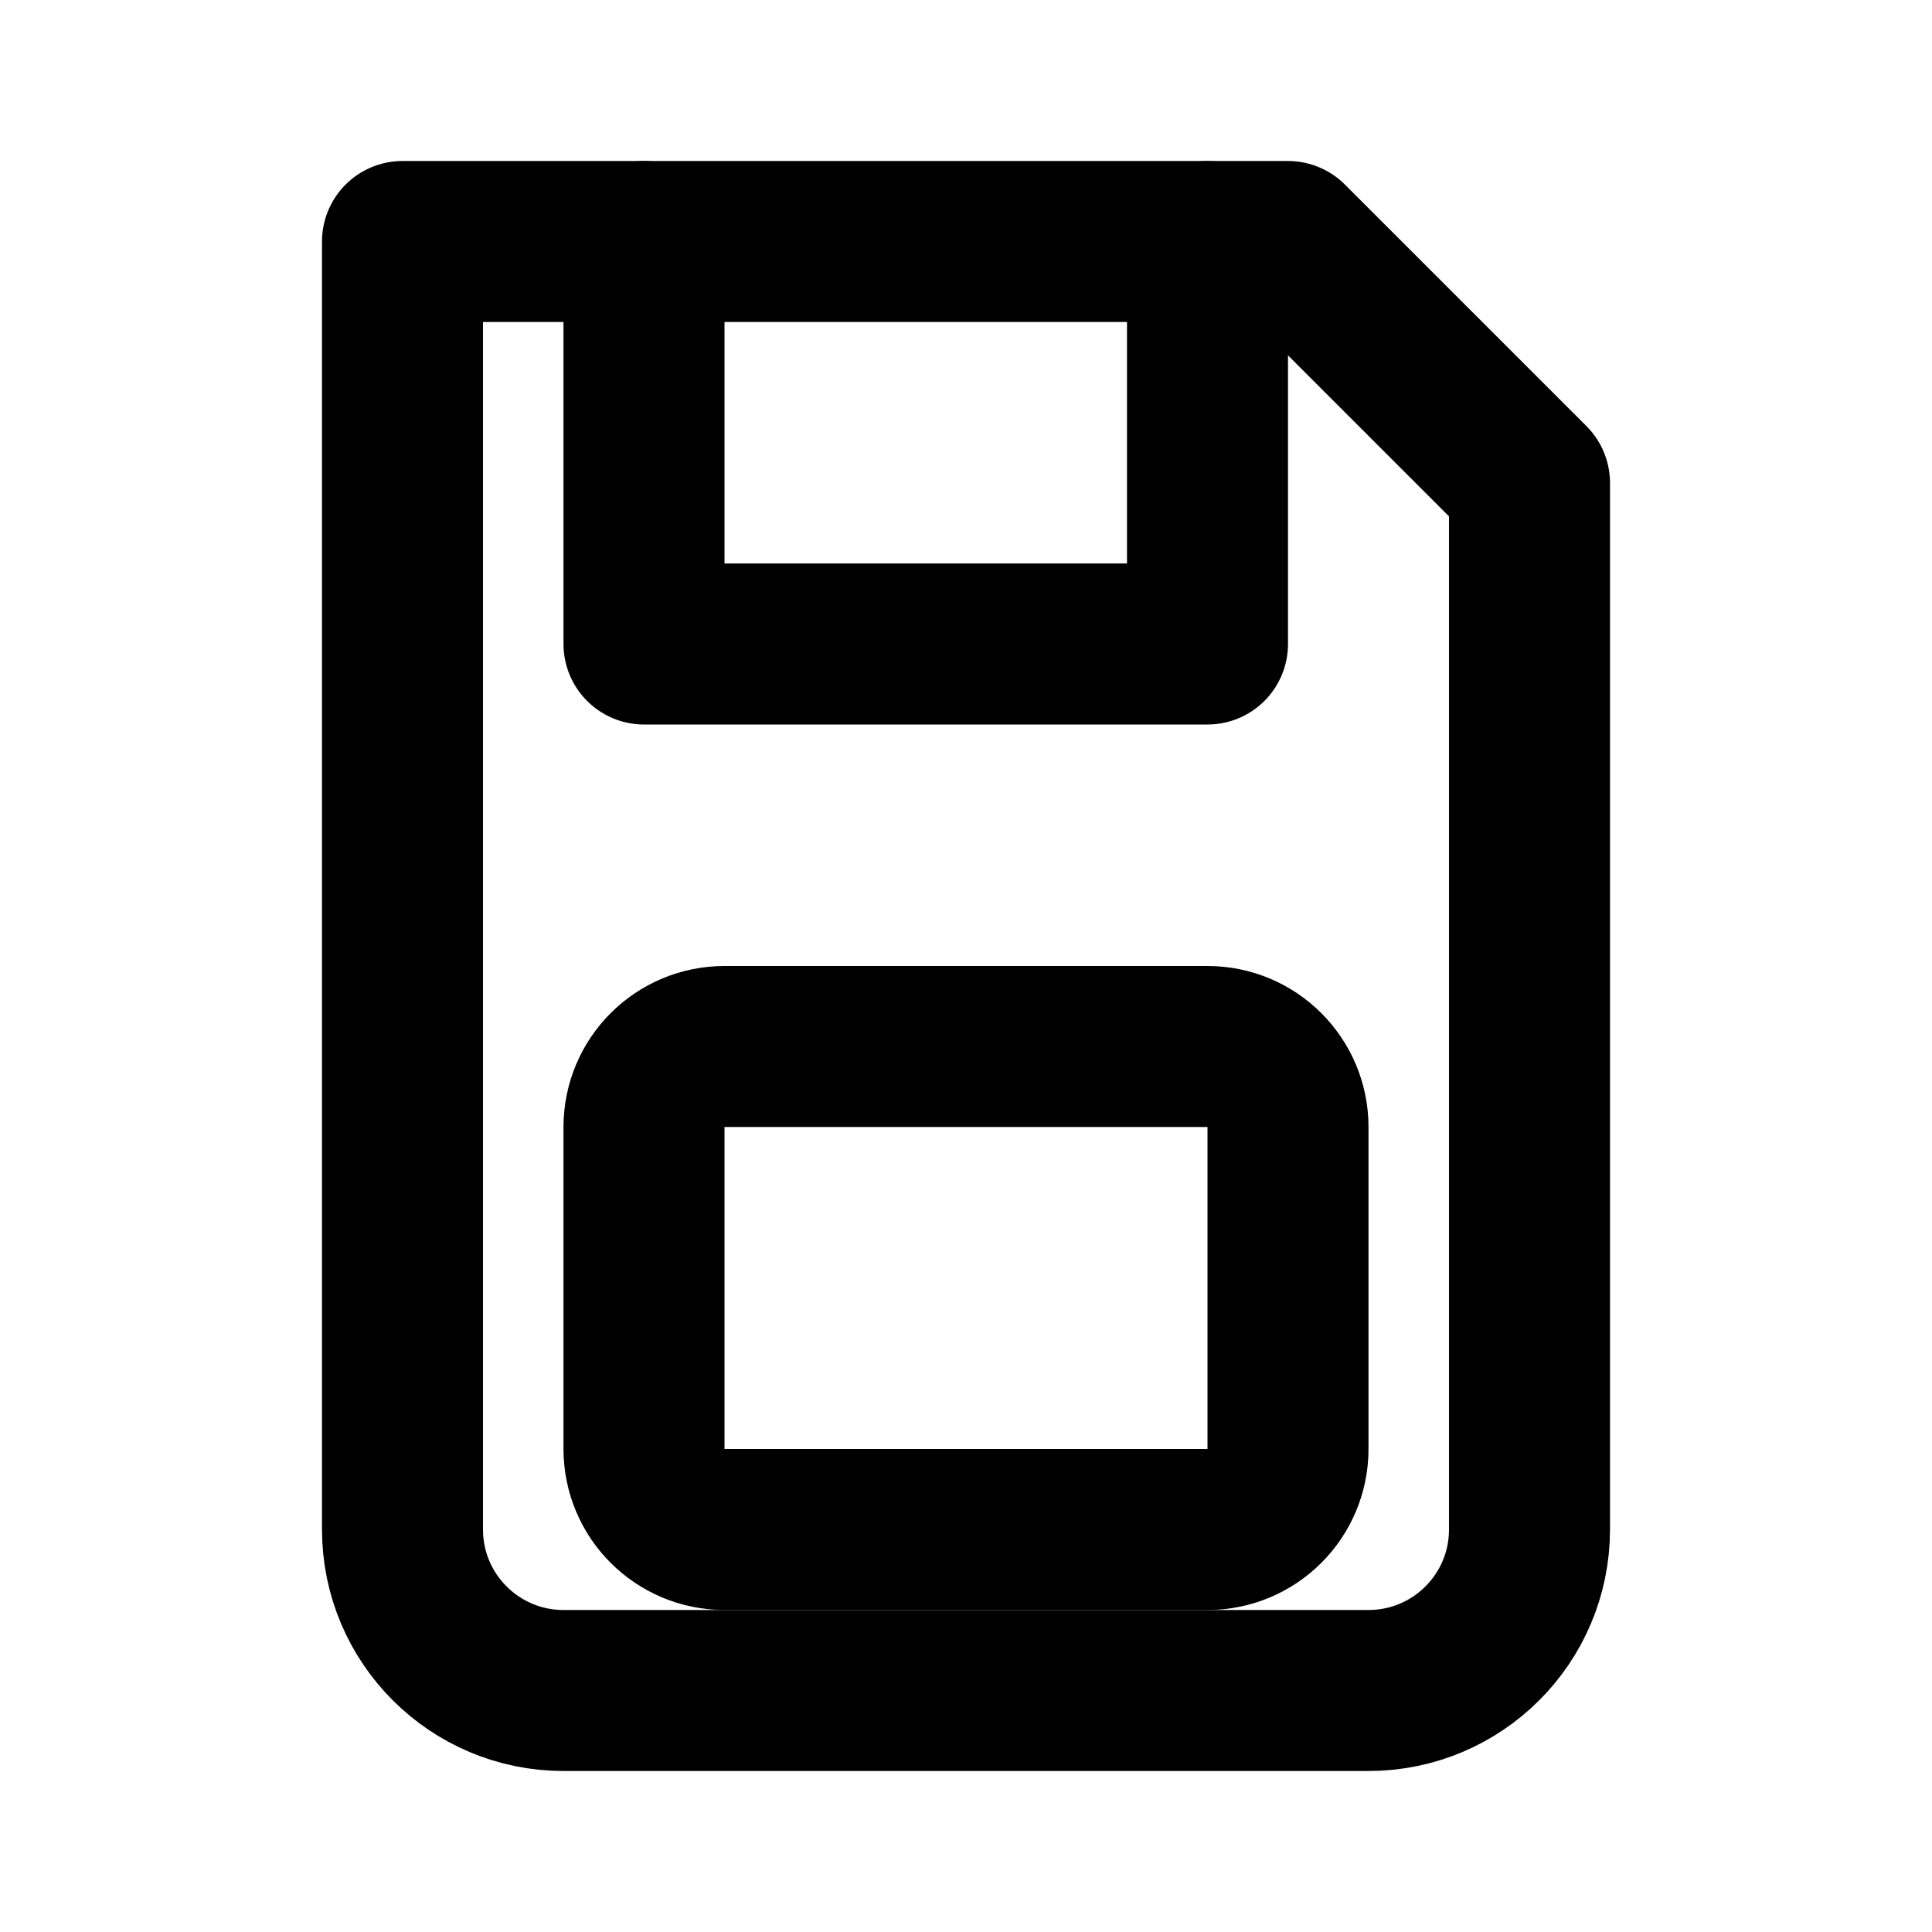
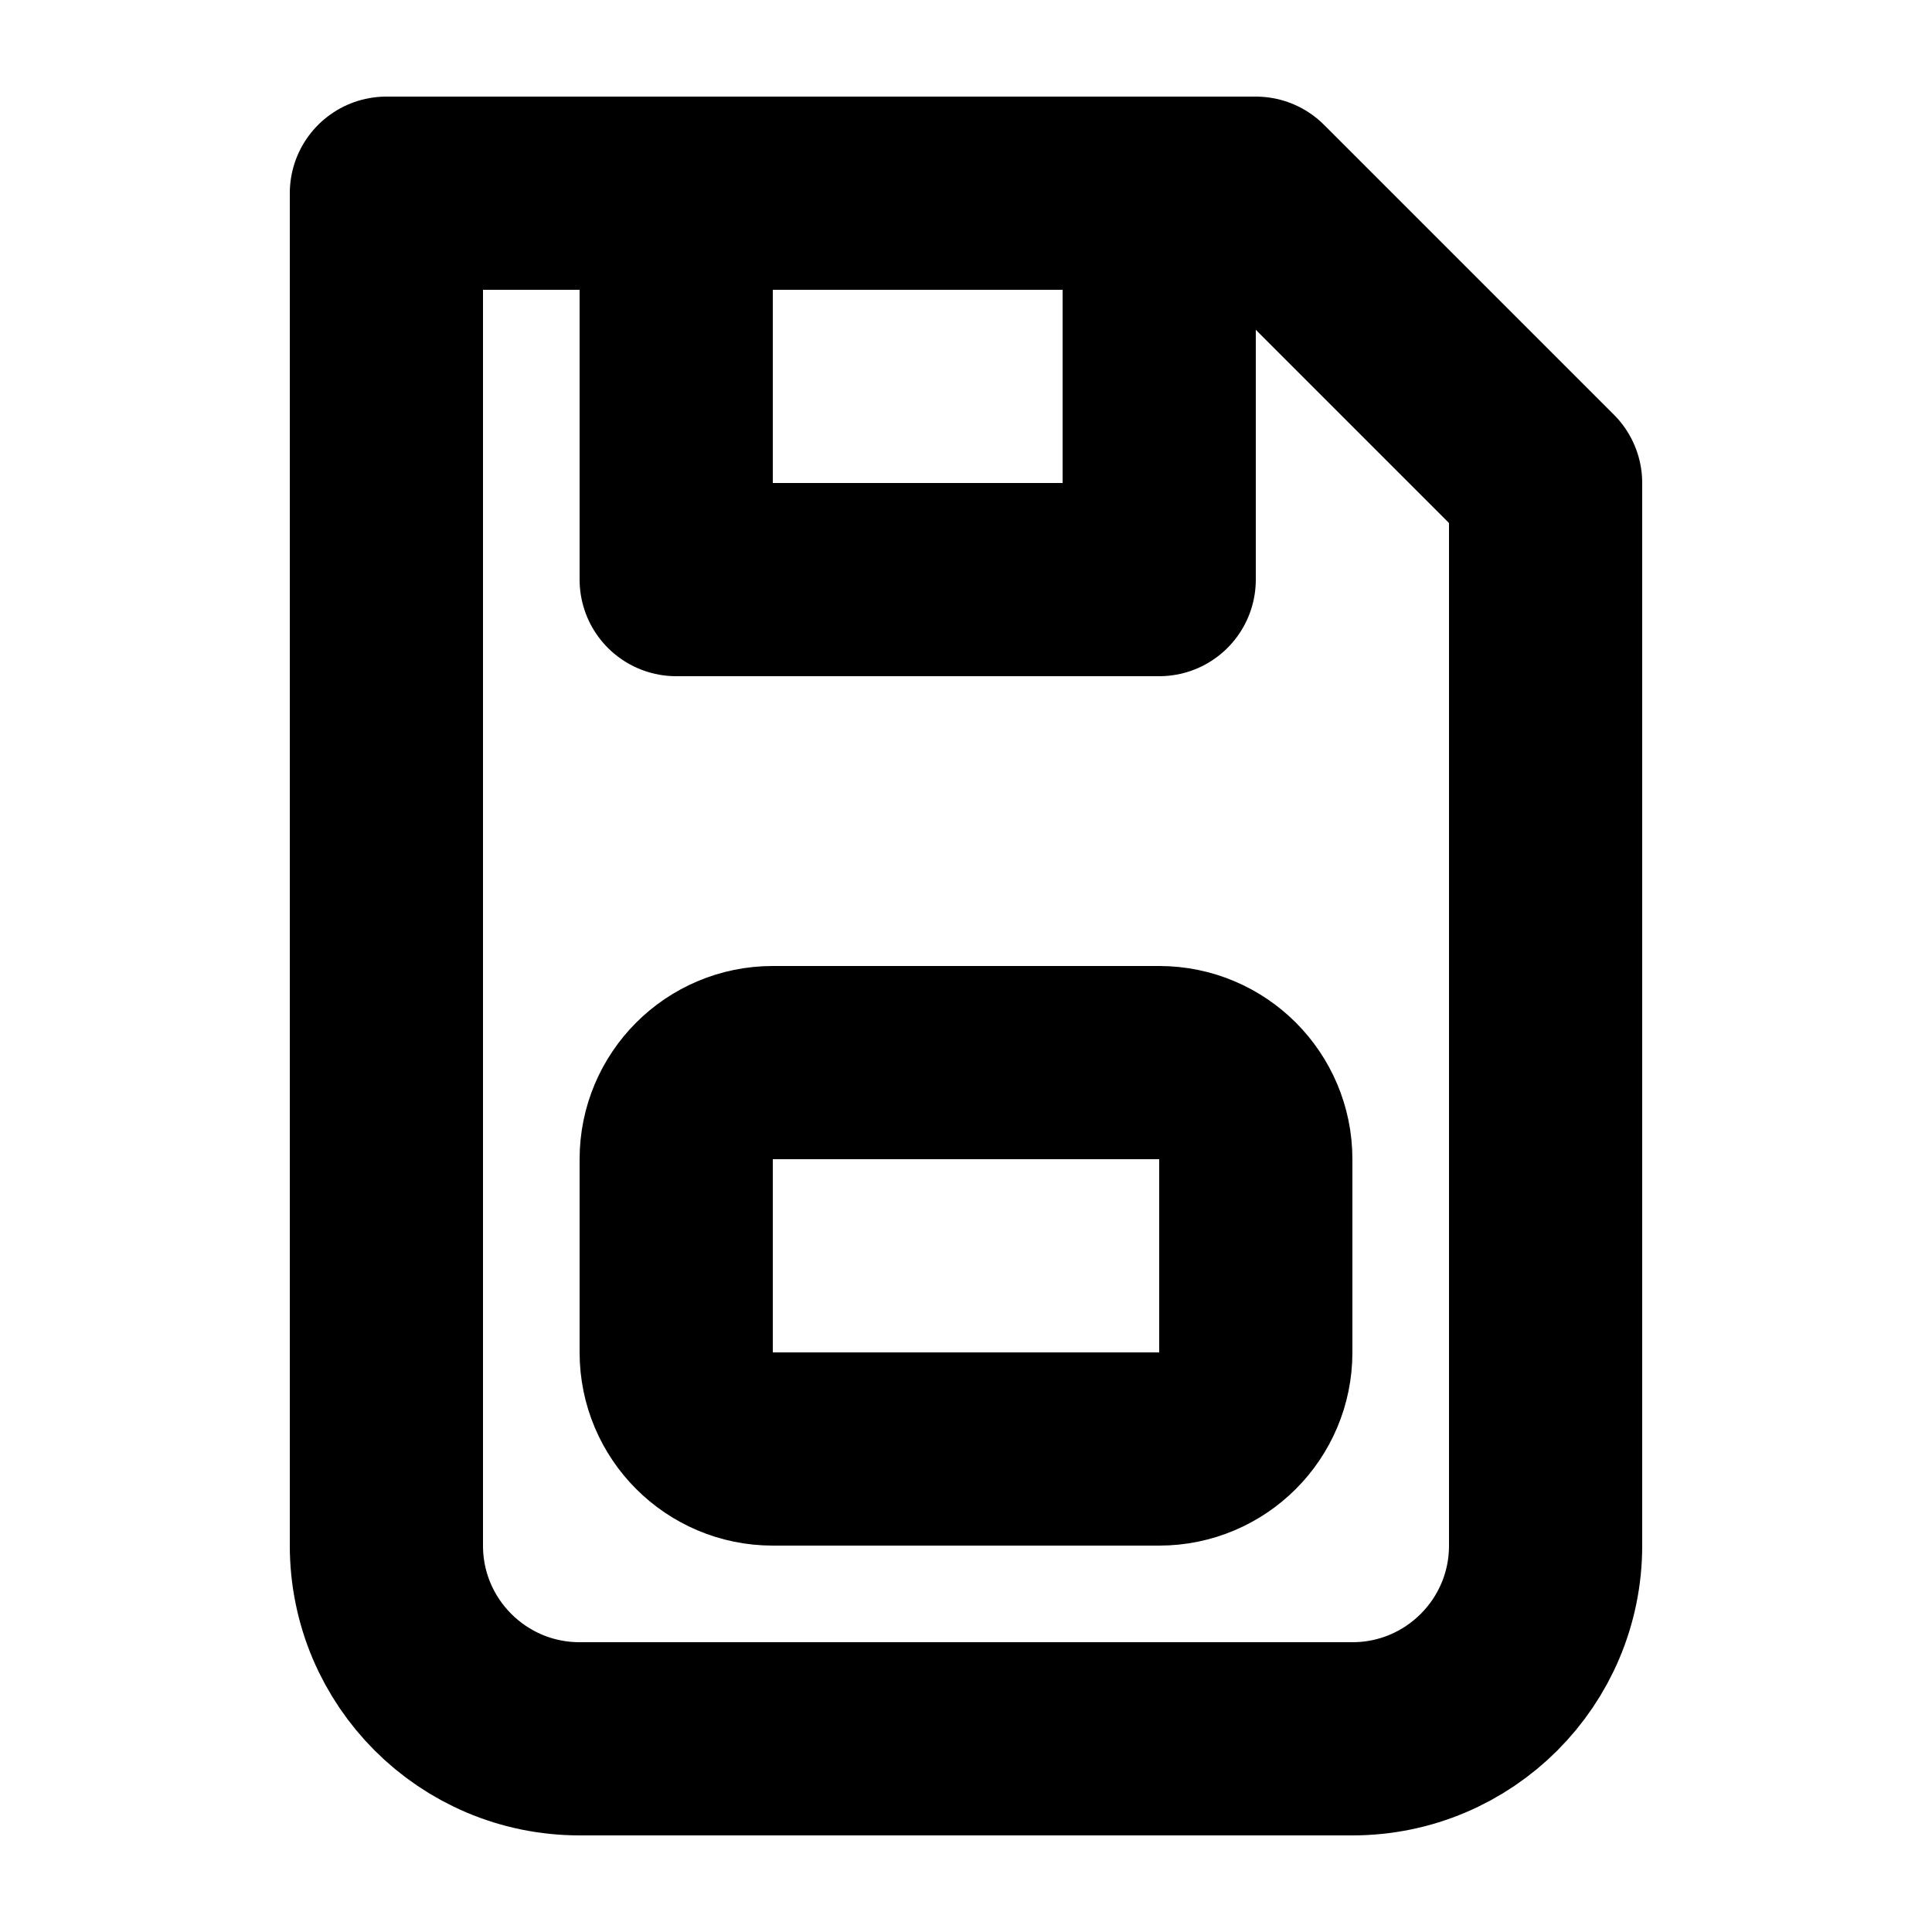
- <svg xmlns="http://www.w3.org/2000/svg" viewBox="0 0 24 24" width="24" height="24" fill="none" stroke="currentColor" stroke-width="2" stroke-linecap="round" stroke-linejoin="round">
-   <path d="M5 3h11l3 3v13a2 2 0 0 1-2 2H7a2 2 0 0 1-2-2z" />
-   <path d="M8 3v5h7V3" />
-   <rect x="8" y="13" width="8" height="6" rx="1" />
+ <svg xmlns="http://www.w3.org/2000/svg" viewBox="0 0 20 20" width="20" height="20" fill="none" stroke="currentColor" stroke-width="2" stroke-linecap="round" stroke-linejoin="round">
+   <path d="M4 2h9l3 3v11a2 2 0 0 1-2 2H6a2 2 0 0 1-2-2z" />
+   <path d="M7 2v4h5V2" />
+   <rect x="7" y="11" width="6" height="4" rx="1" />
</svg>
